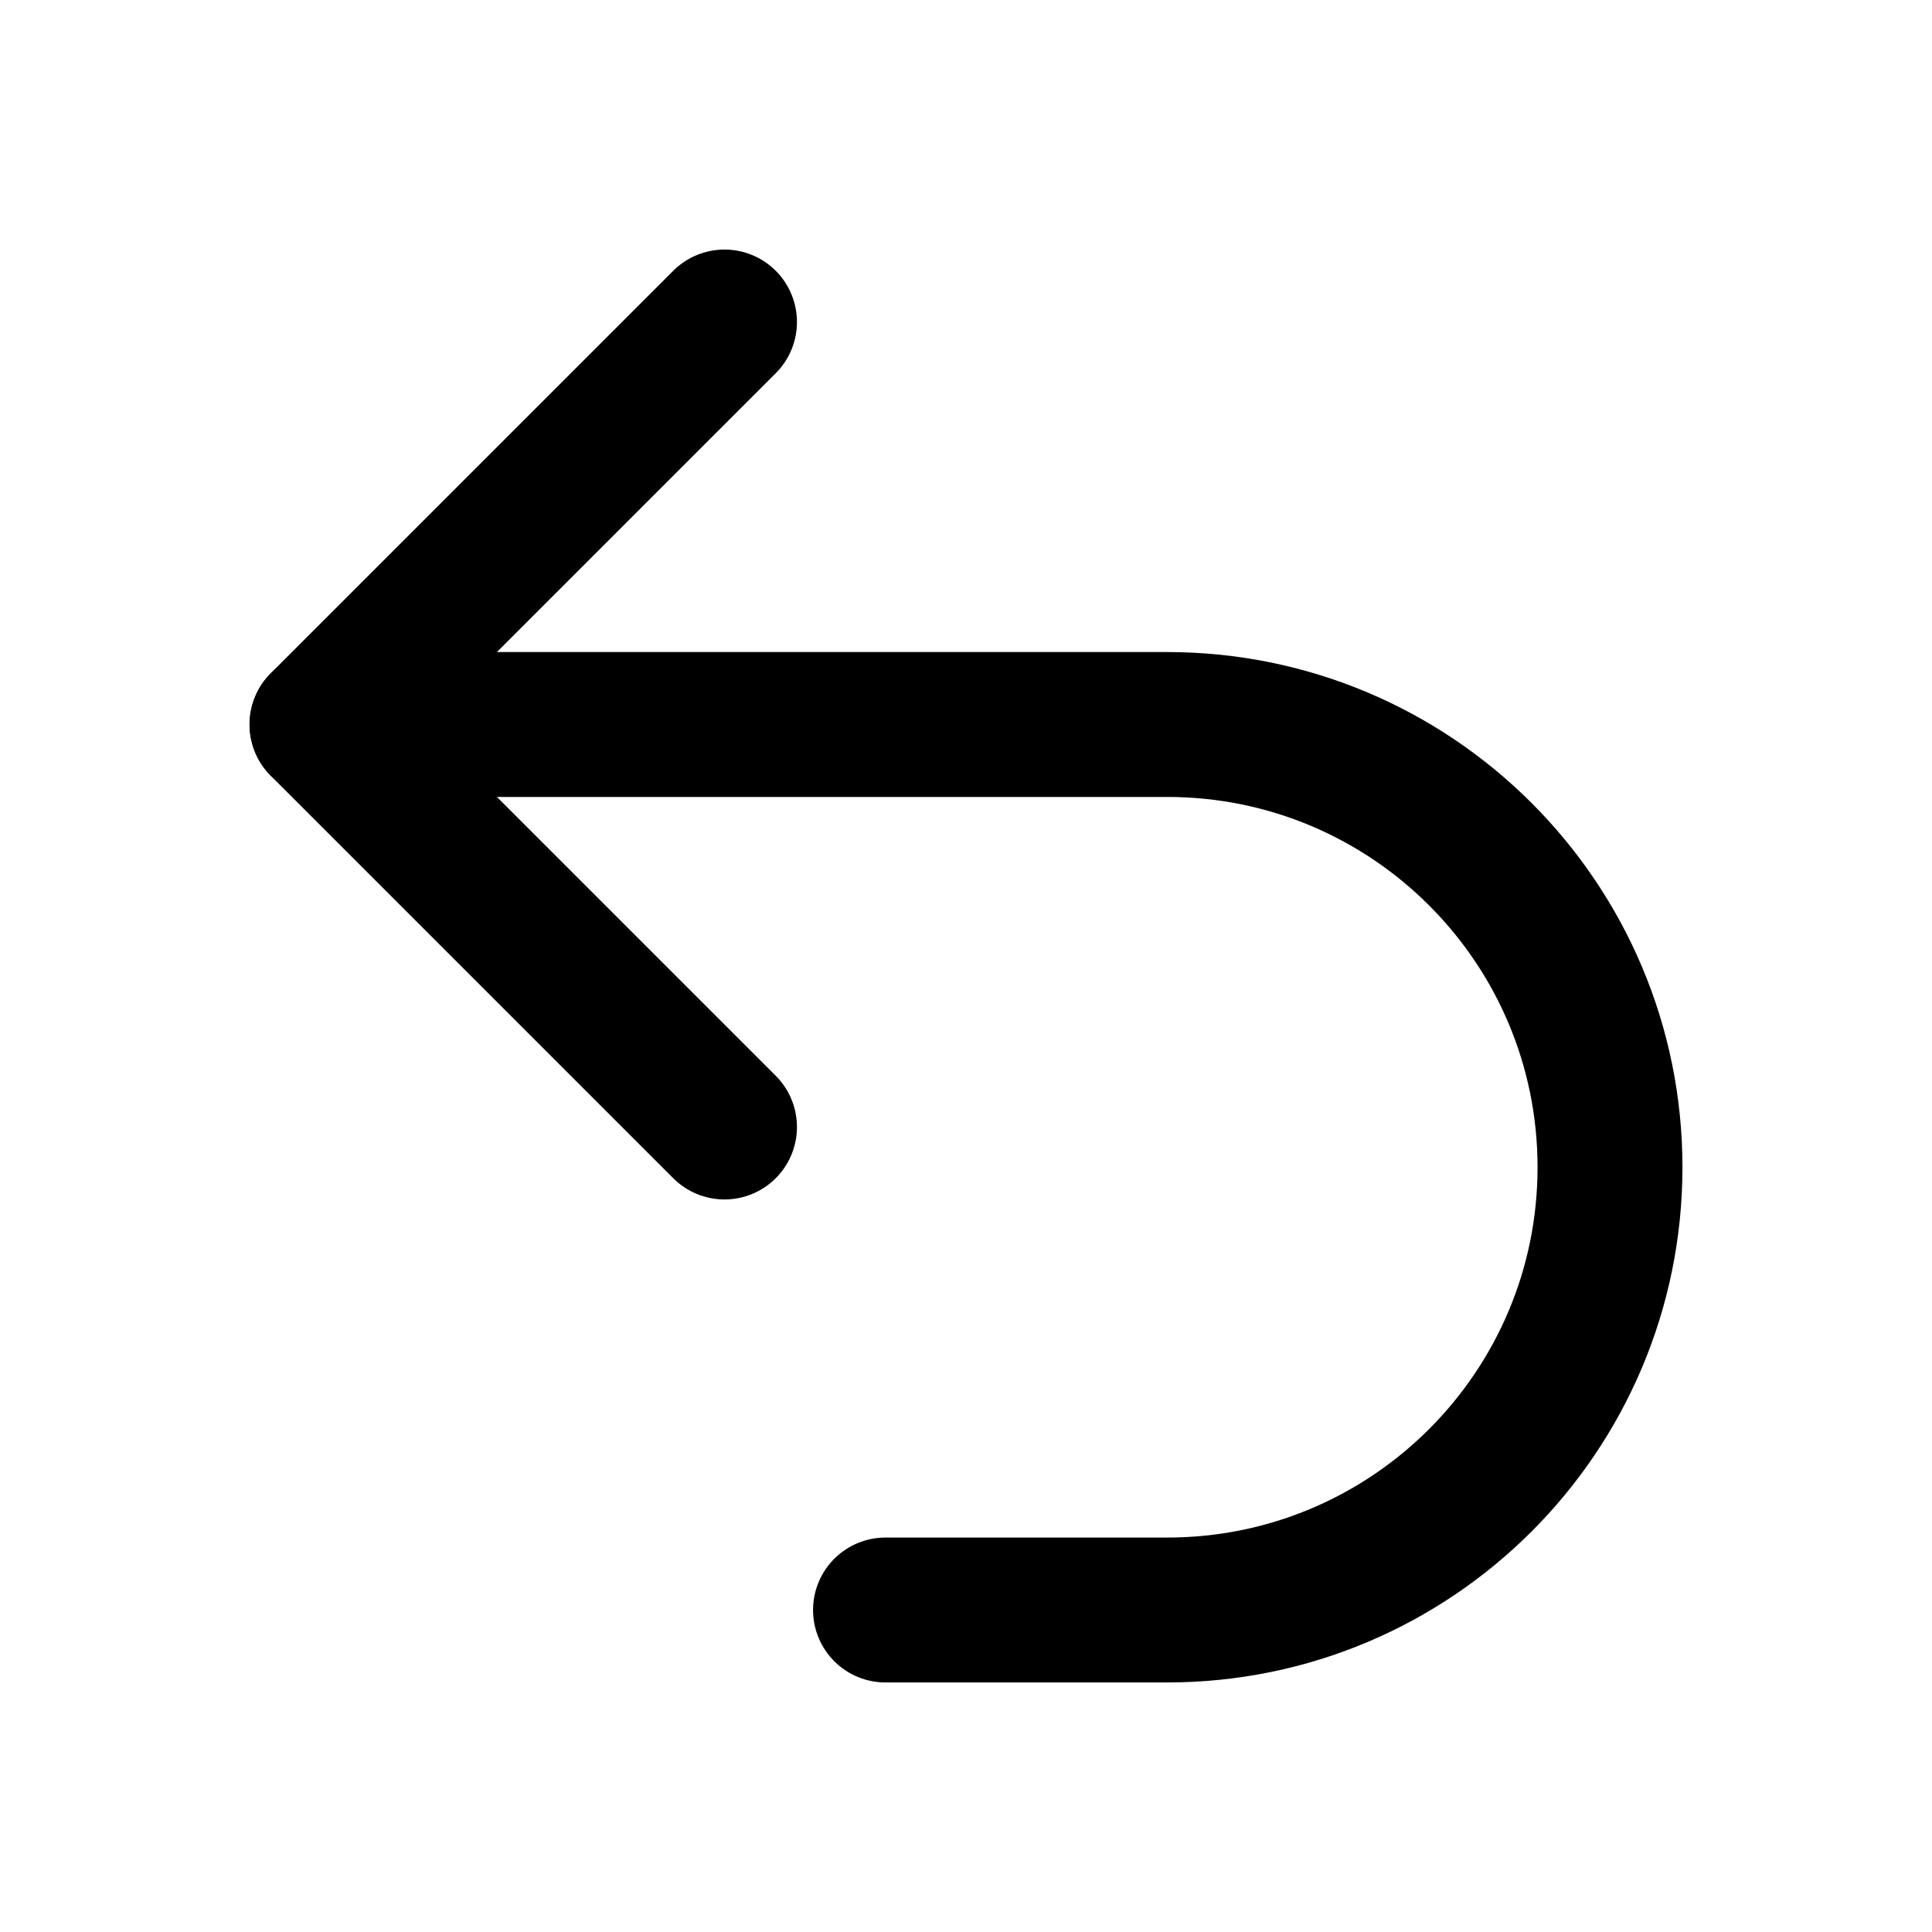
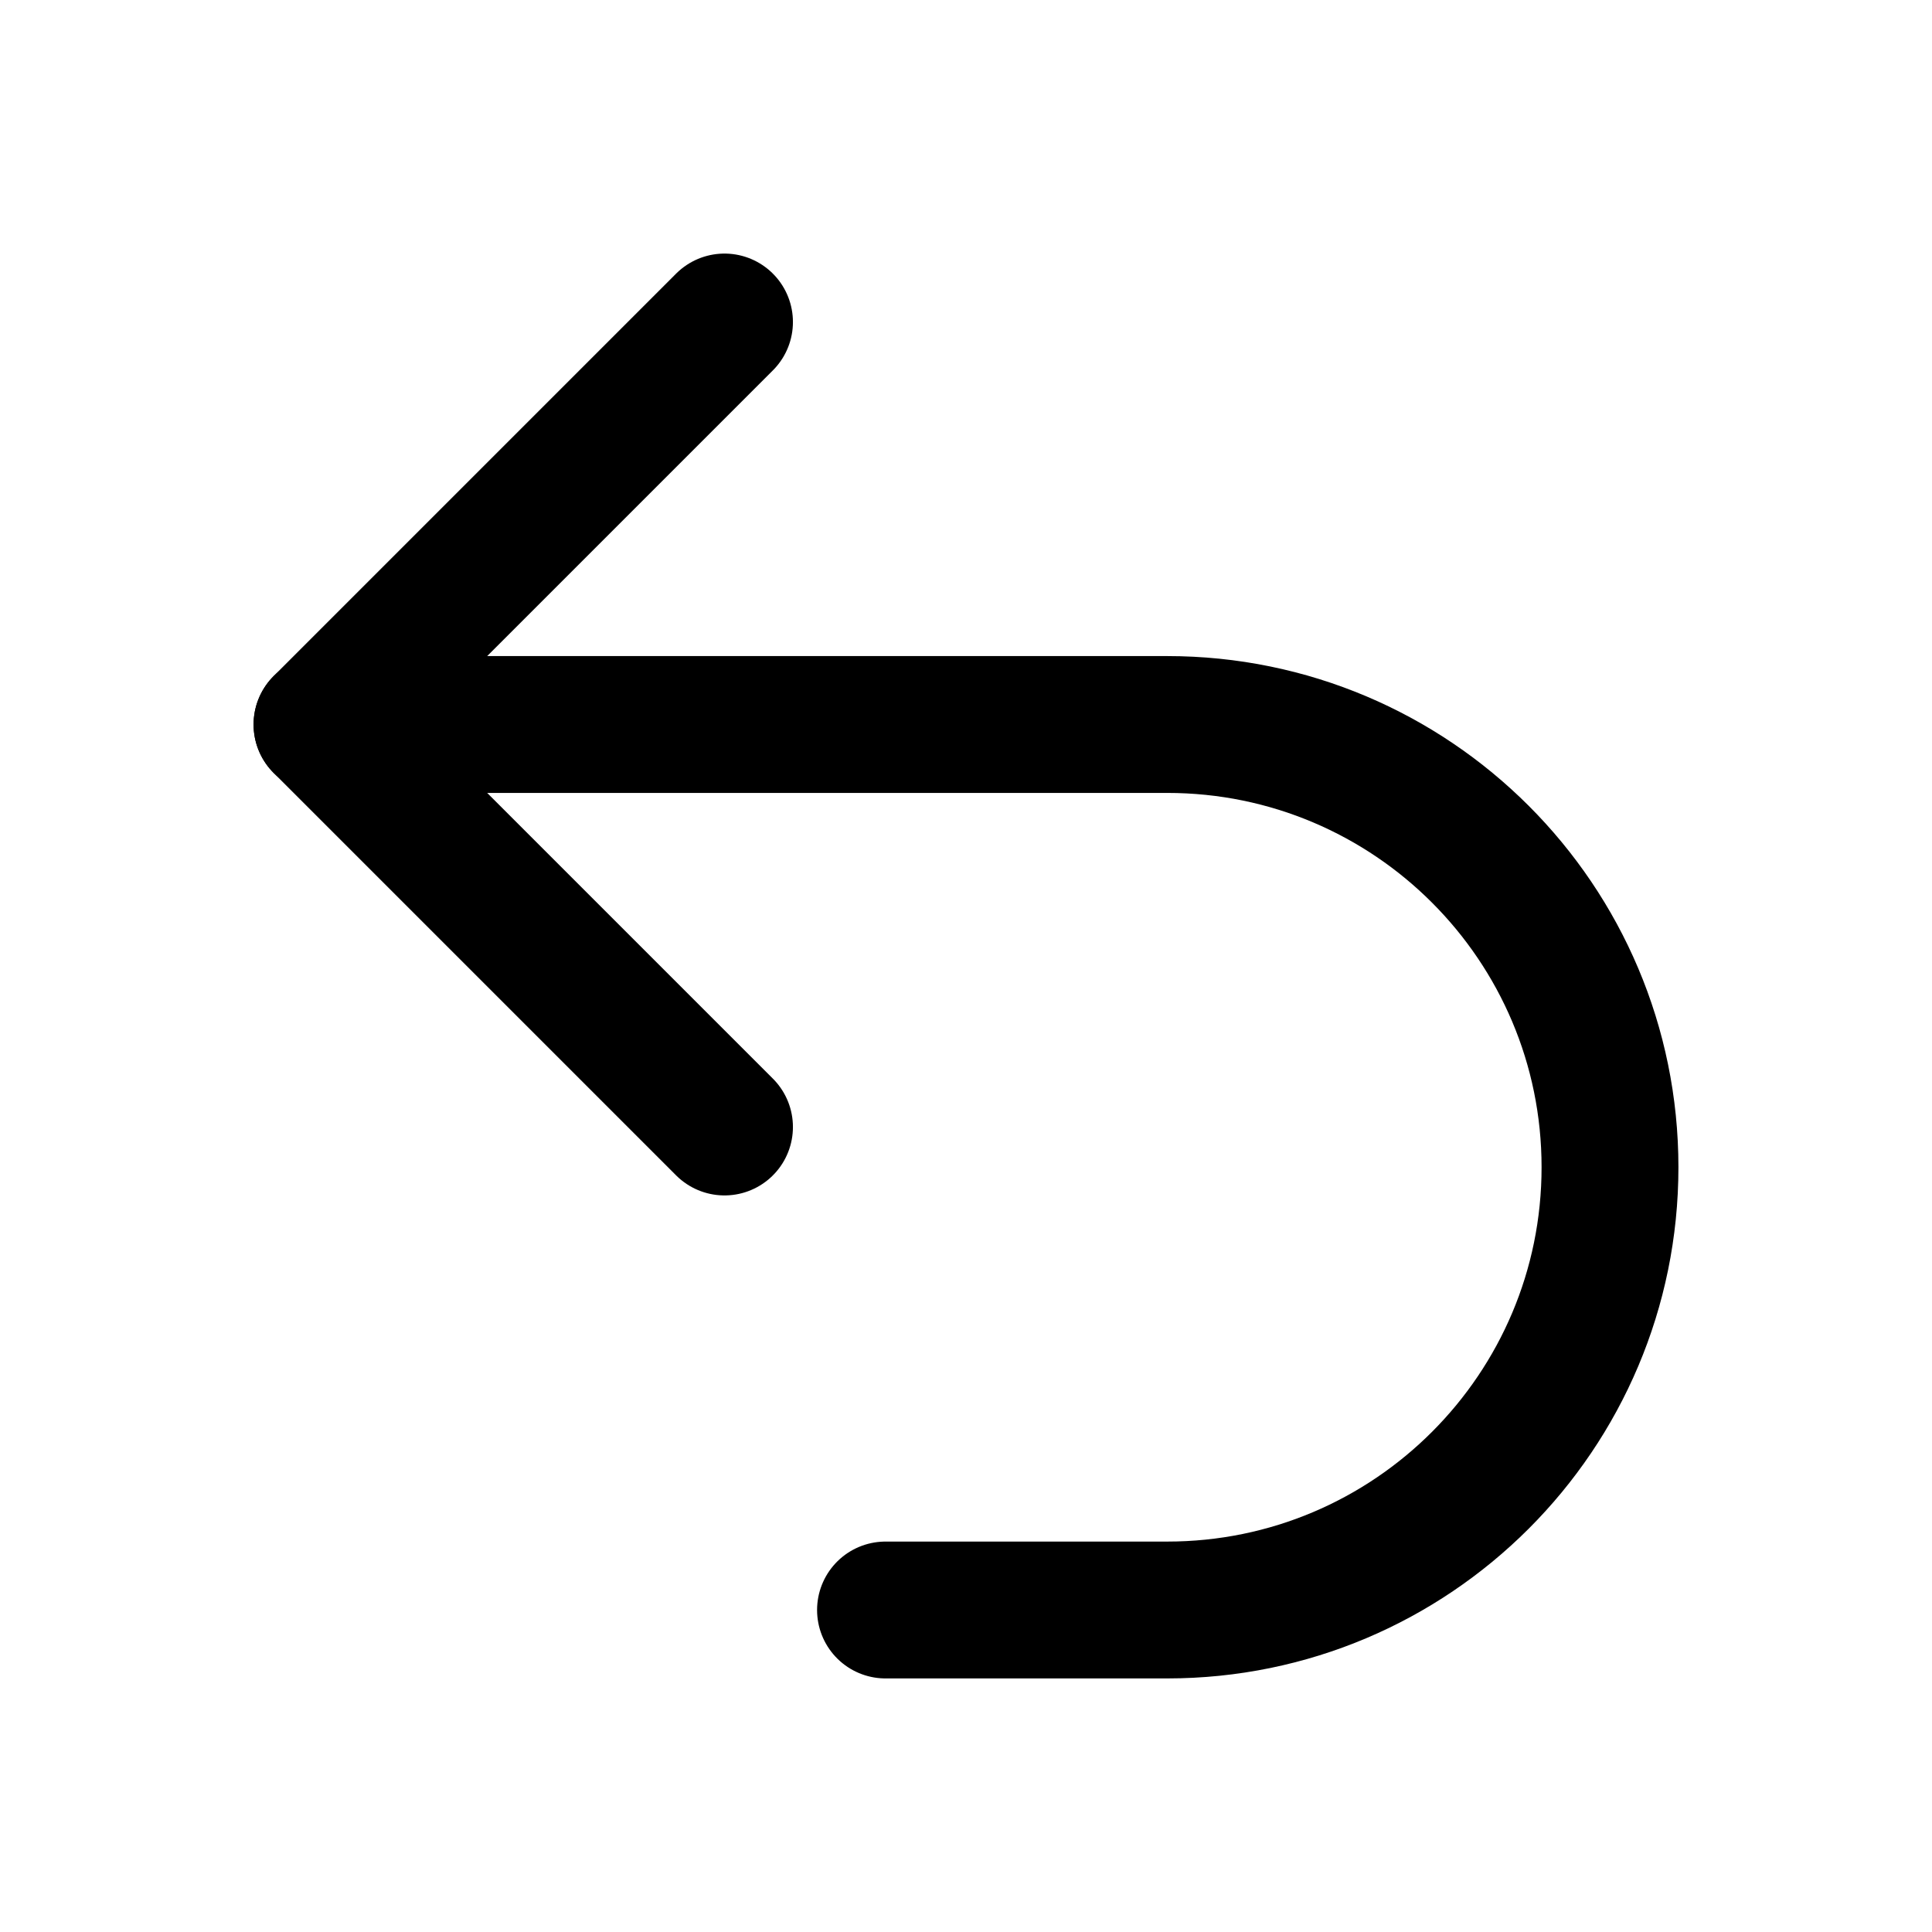
- <svg xmlns="http://www.w3.org/2000/svg" width="24" height="24" viewBox="0 0 24 24" fill="none" stroke="#000000" stroke-width="1.8" stroke-linecap="round" stroke-linejoin="round">
+ <svg xmlns="http://www.w3.org/2000/svg" width="24" height="24" viewBox="0 0 24 24" fill="none" stroke="#000000" stroke-width="1.7" stroke-linecap="round" stroke-linejoin="round">
  <path d="M9 14L4 9l5-5" />
  <path d="M4 9h10.5a5.5 5.5 0 0 1 0 11H11" />
</svg>
